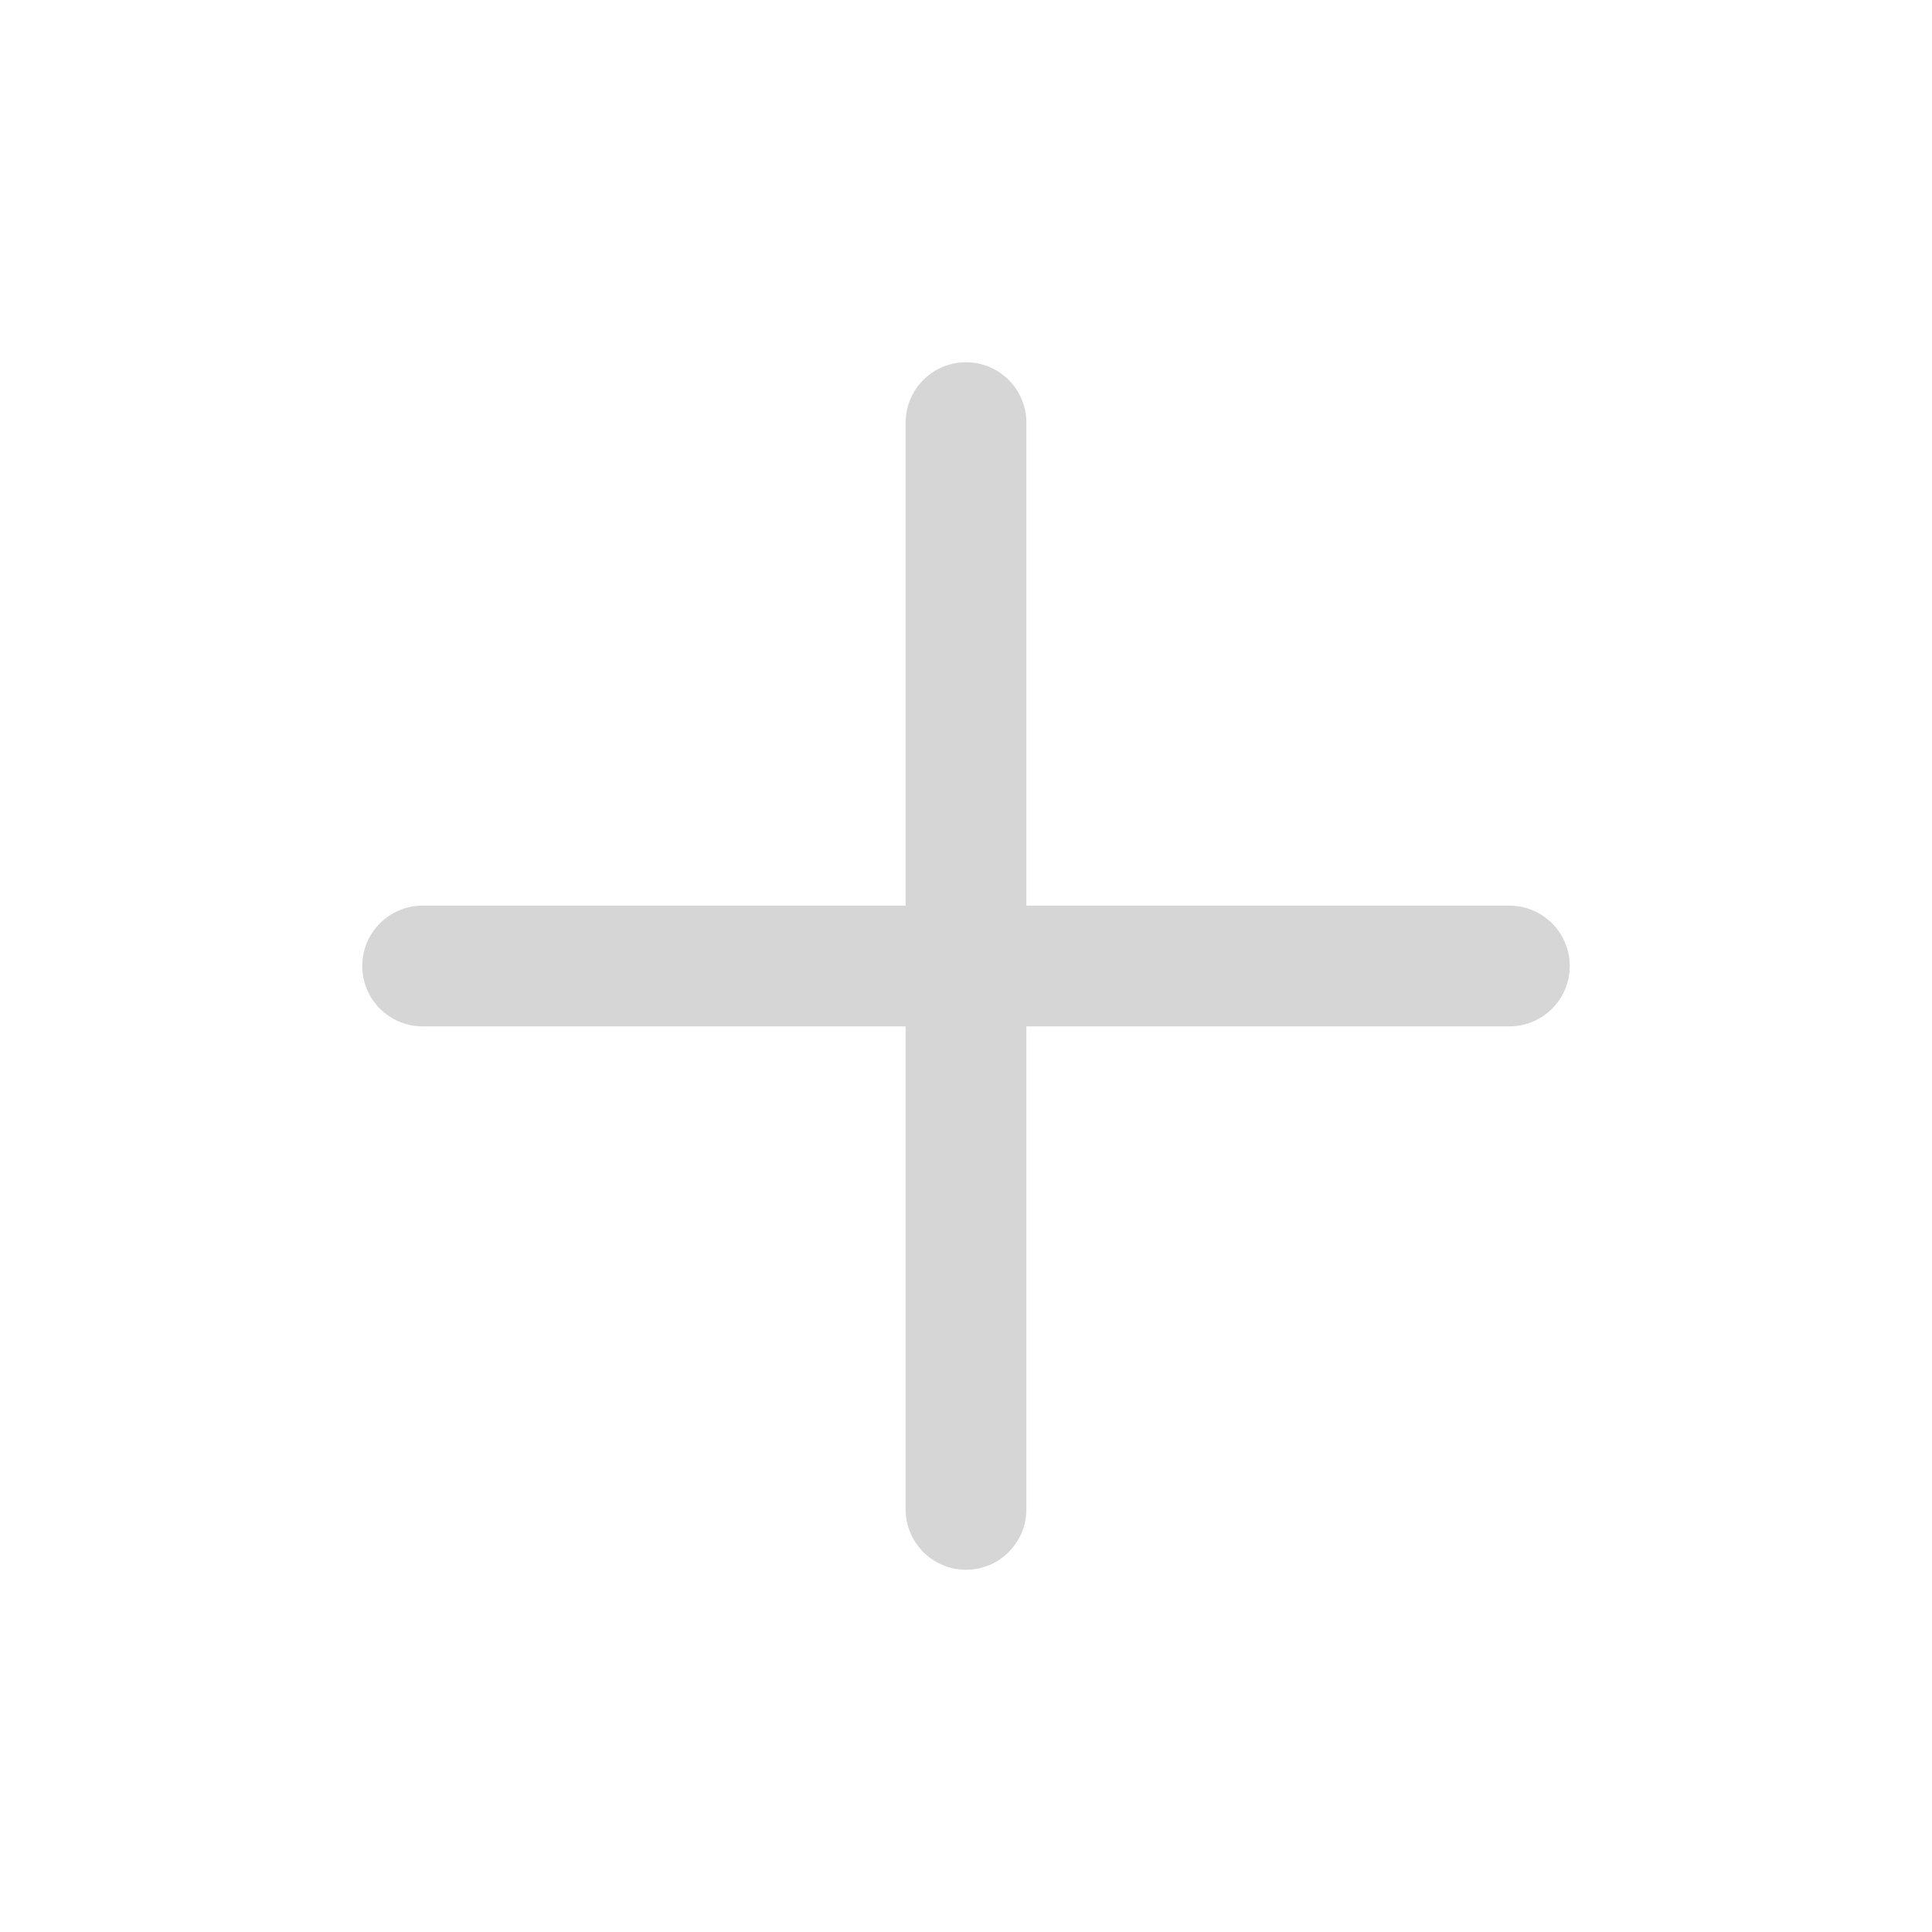
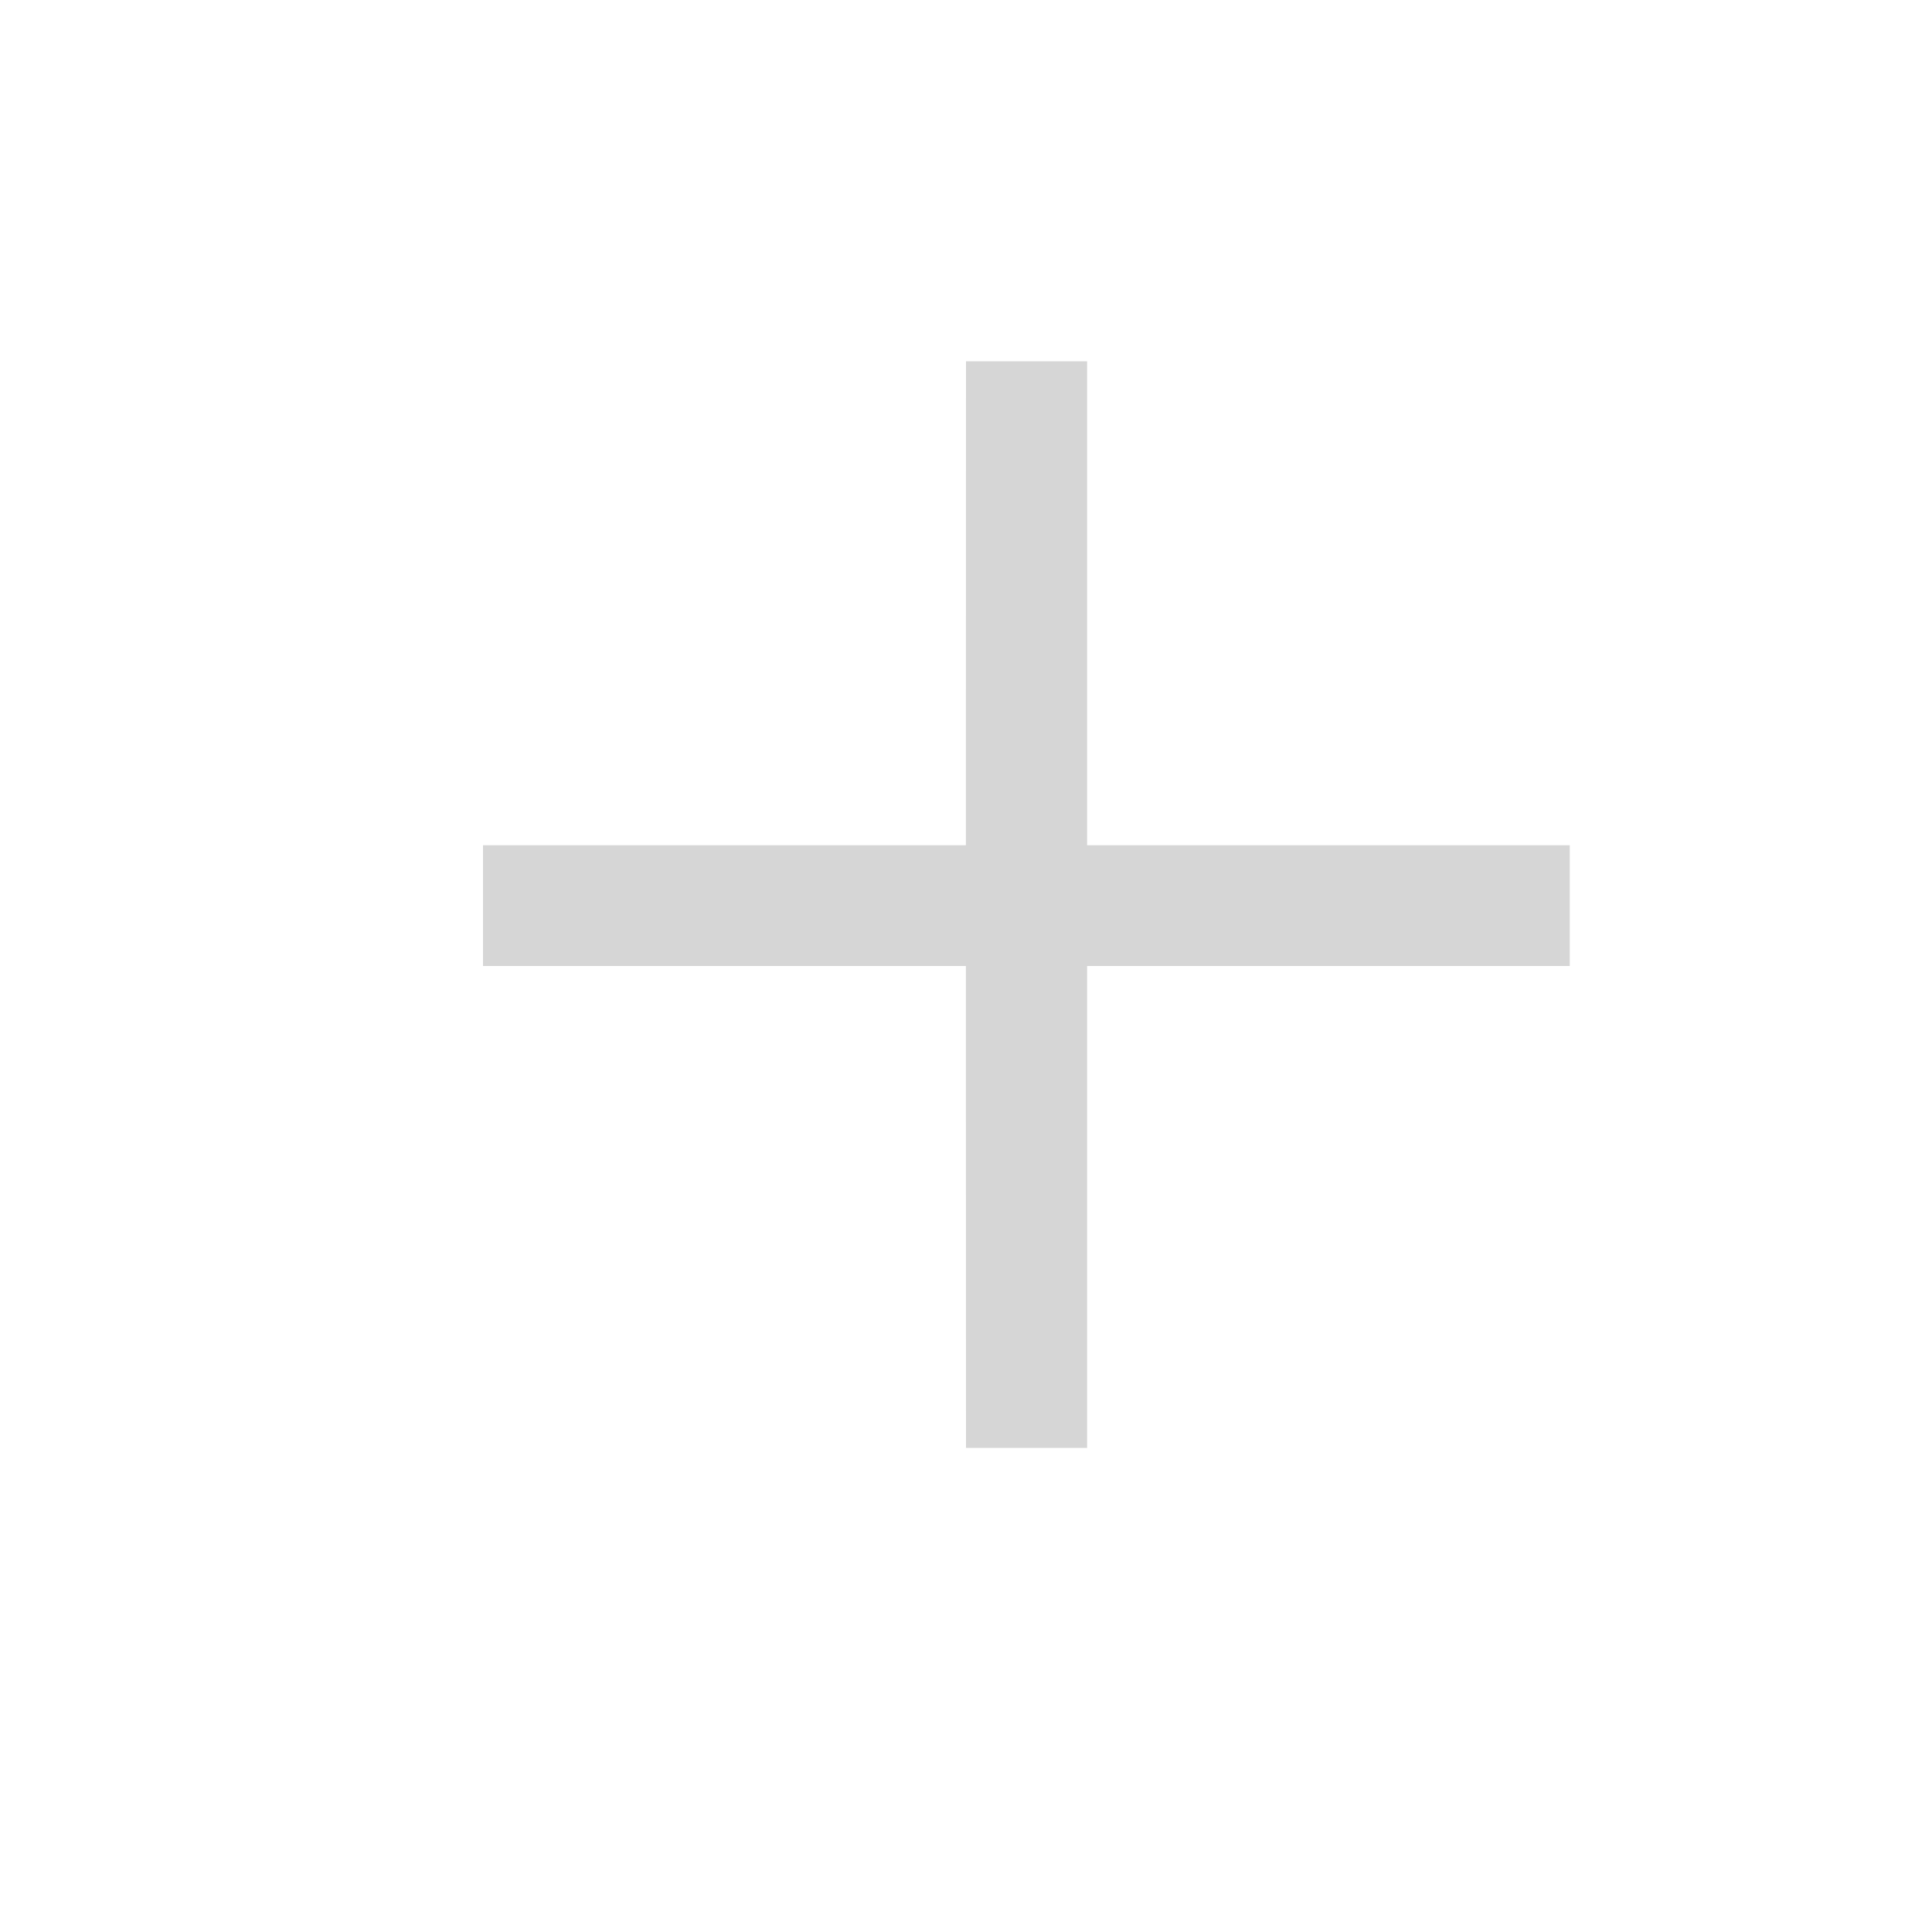
- <svg xmlns="http://www.w3.org/2000/svg" width="16" height="16" fill="#d6d6d6" class="bi bi-plus-lg" viewBox="0 0 16 16">
-   <path d="M8,3 C8.276,3 8.5,3.224 8.5,3.5 L8.5,12.5 C8.5,12.776 8.276,13 8,13 C7.724,13 7.5,12.776 7.5,12.5 L7.5,3.5 C7.5,3.224 7.724,3 8,3 Z" id="Combined-Shape" fill="#d6d6d6" />
-   <path d="M8,3 C8.276,3 8.5,3.224 8.5,3.5 L8.5,12.5 C8.5,12.776 8.276,13 8,13 C7.724,13 7.5,12.776 7.5,12.5 L7.5,3.5 C7.5,3.224 7.724,3 8,3 Z" id="Combined-Shape-Copy" fill="#d6d6d6" transform="translate(8, 8) rotate(-270) translate(-8, -8)" />
+ <svg xmlns="http://www.w3.org/2000/svg" width="16px" height="16px" viewBox="0 0 16 16" version="1.1">
+   <g id="plus" stroke="none" stroke-width="1" fill="none" fill-rule="evenodd">
+     <polygon id="Path" fill="#D6D6D6" points="9.003 2.992 9.003 7 13 7 13 8 9.003 8 9.003 11.991 8 11.991 7.999 8 4 8 4 7 7.999 7 8 2.992" />
+   </g>
</svg>
